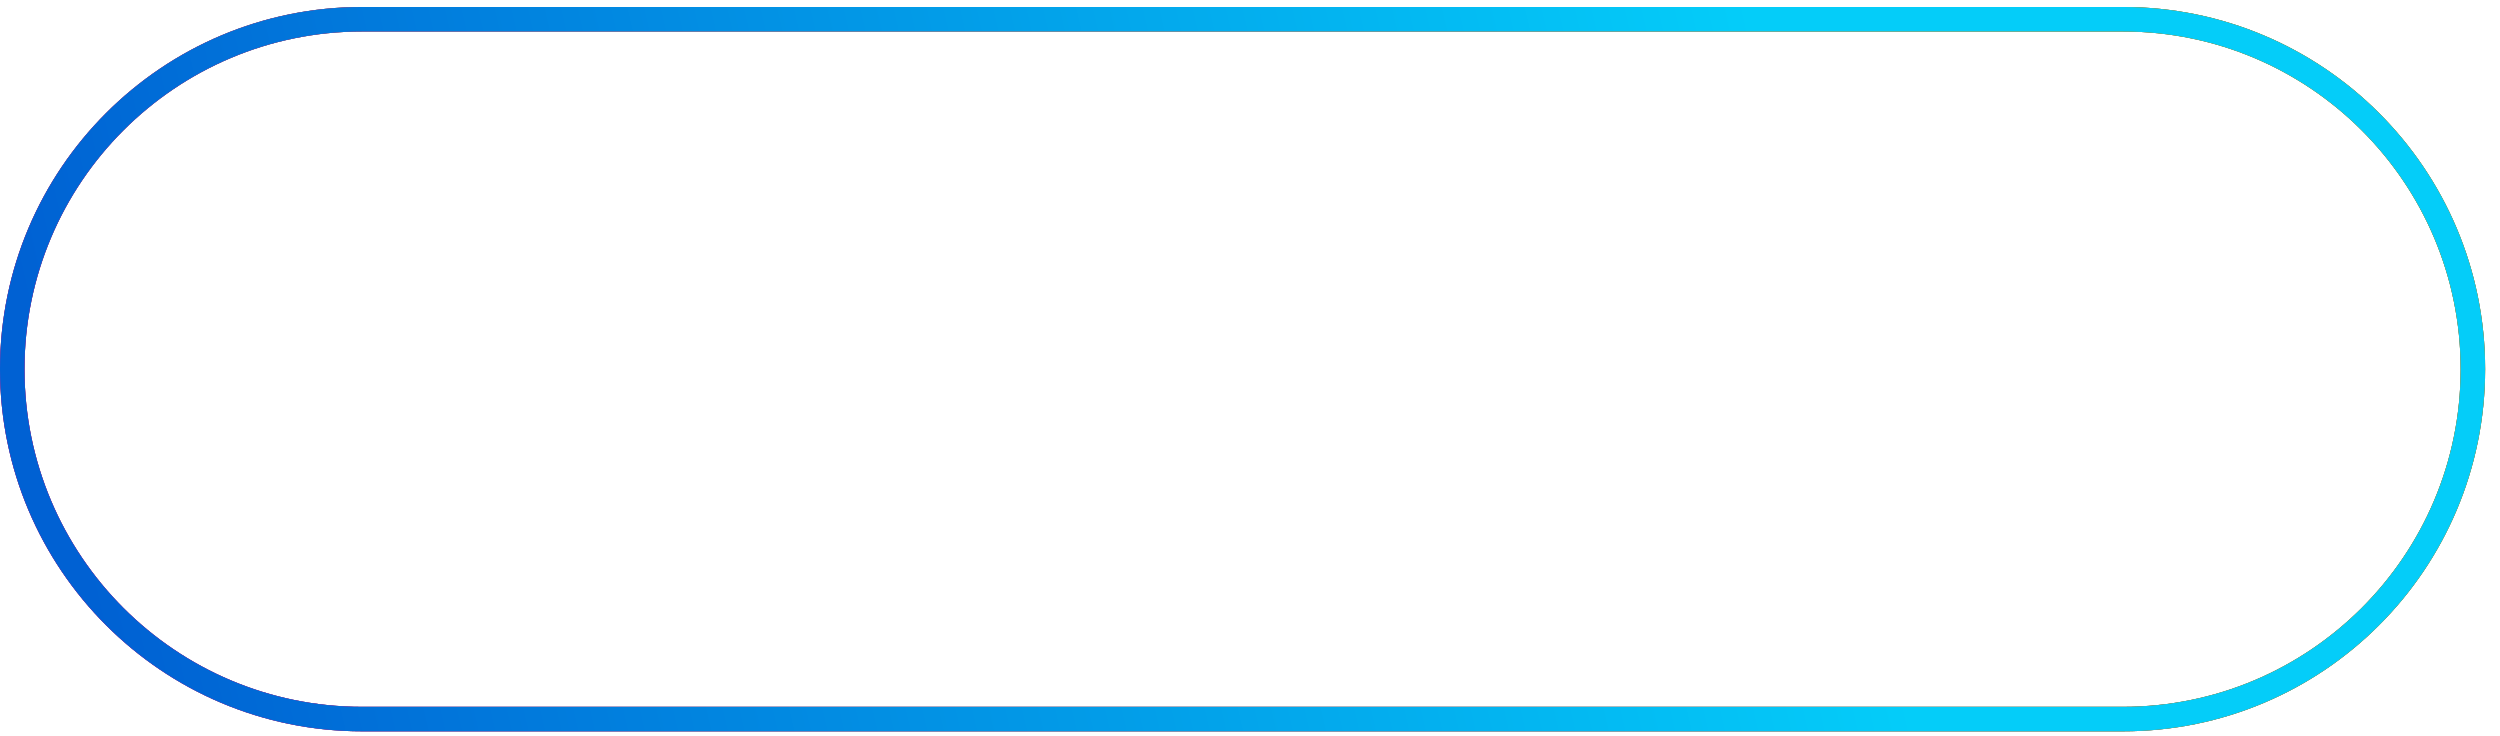
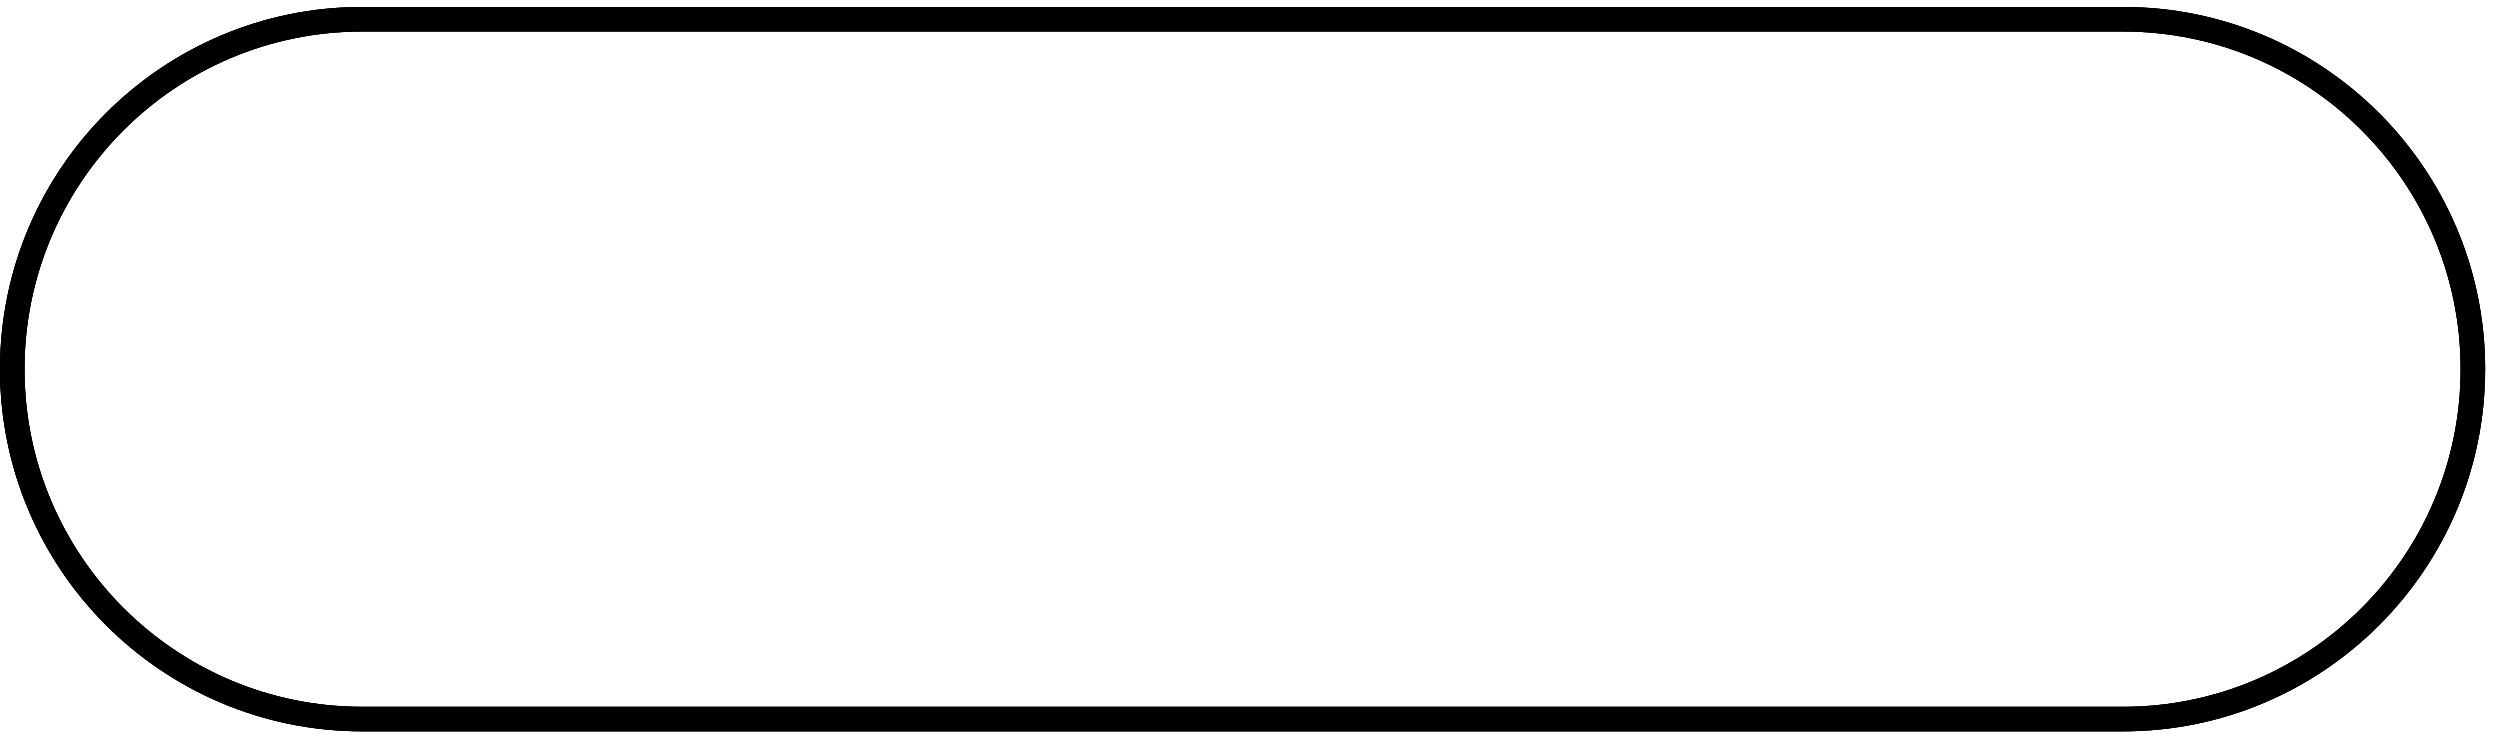
<svg xmlns="http://www.w3.org/2000/svg" width="102" height="30" viewBox="0 0 102 30" fill="none">
  <rect x="0.5" y="0.785" width="100.394" height="28.553" rx="14.277" stroke="black" />
  <rect x="0.5" y="0.785" width="100.394" height="28.553" rx="14.277" stroke="url(#paint0_linear_303_3052)" />
  <rect x="0.5" y="0.785" width="100.394" height="28.553" rx="14.277" stroke="url(#paint1_linear_303_3052)" />
  <defs>
    <linearGradient id="paint0_linear_303_3052" x1="99.722" y1="-24.244" x2="5.569" y2="43.957" gradientUnits="userSpaceOnUse">
-       <stop offset="0.272" stop-color="#FFA800" />
-       <stop offset="0.989" stop-color="#FF00D6" />
+       <stop offset="0.272" stopColor="#FFA800" />
+       <stop offset="0.989" stopColor="#FF00D6" />
    </linearGradient>
    <linearGradient id="paint1_linear_303_3052" x1="5.626" y1="32.745" x2="75.149" y2="16.7" gradientUnits="userSpaceOnUse">
-       <stop stop-color="#0061D3" />
-       <stop offset="1" stop-color="#04CDF9" />
+       <stop stopColor="#0061D3" />
+       <stop offset="1" stopColor="#04CDF9" />
    </linearGradient>
  </defs>
</svg>
